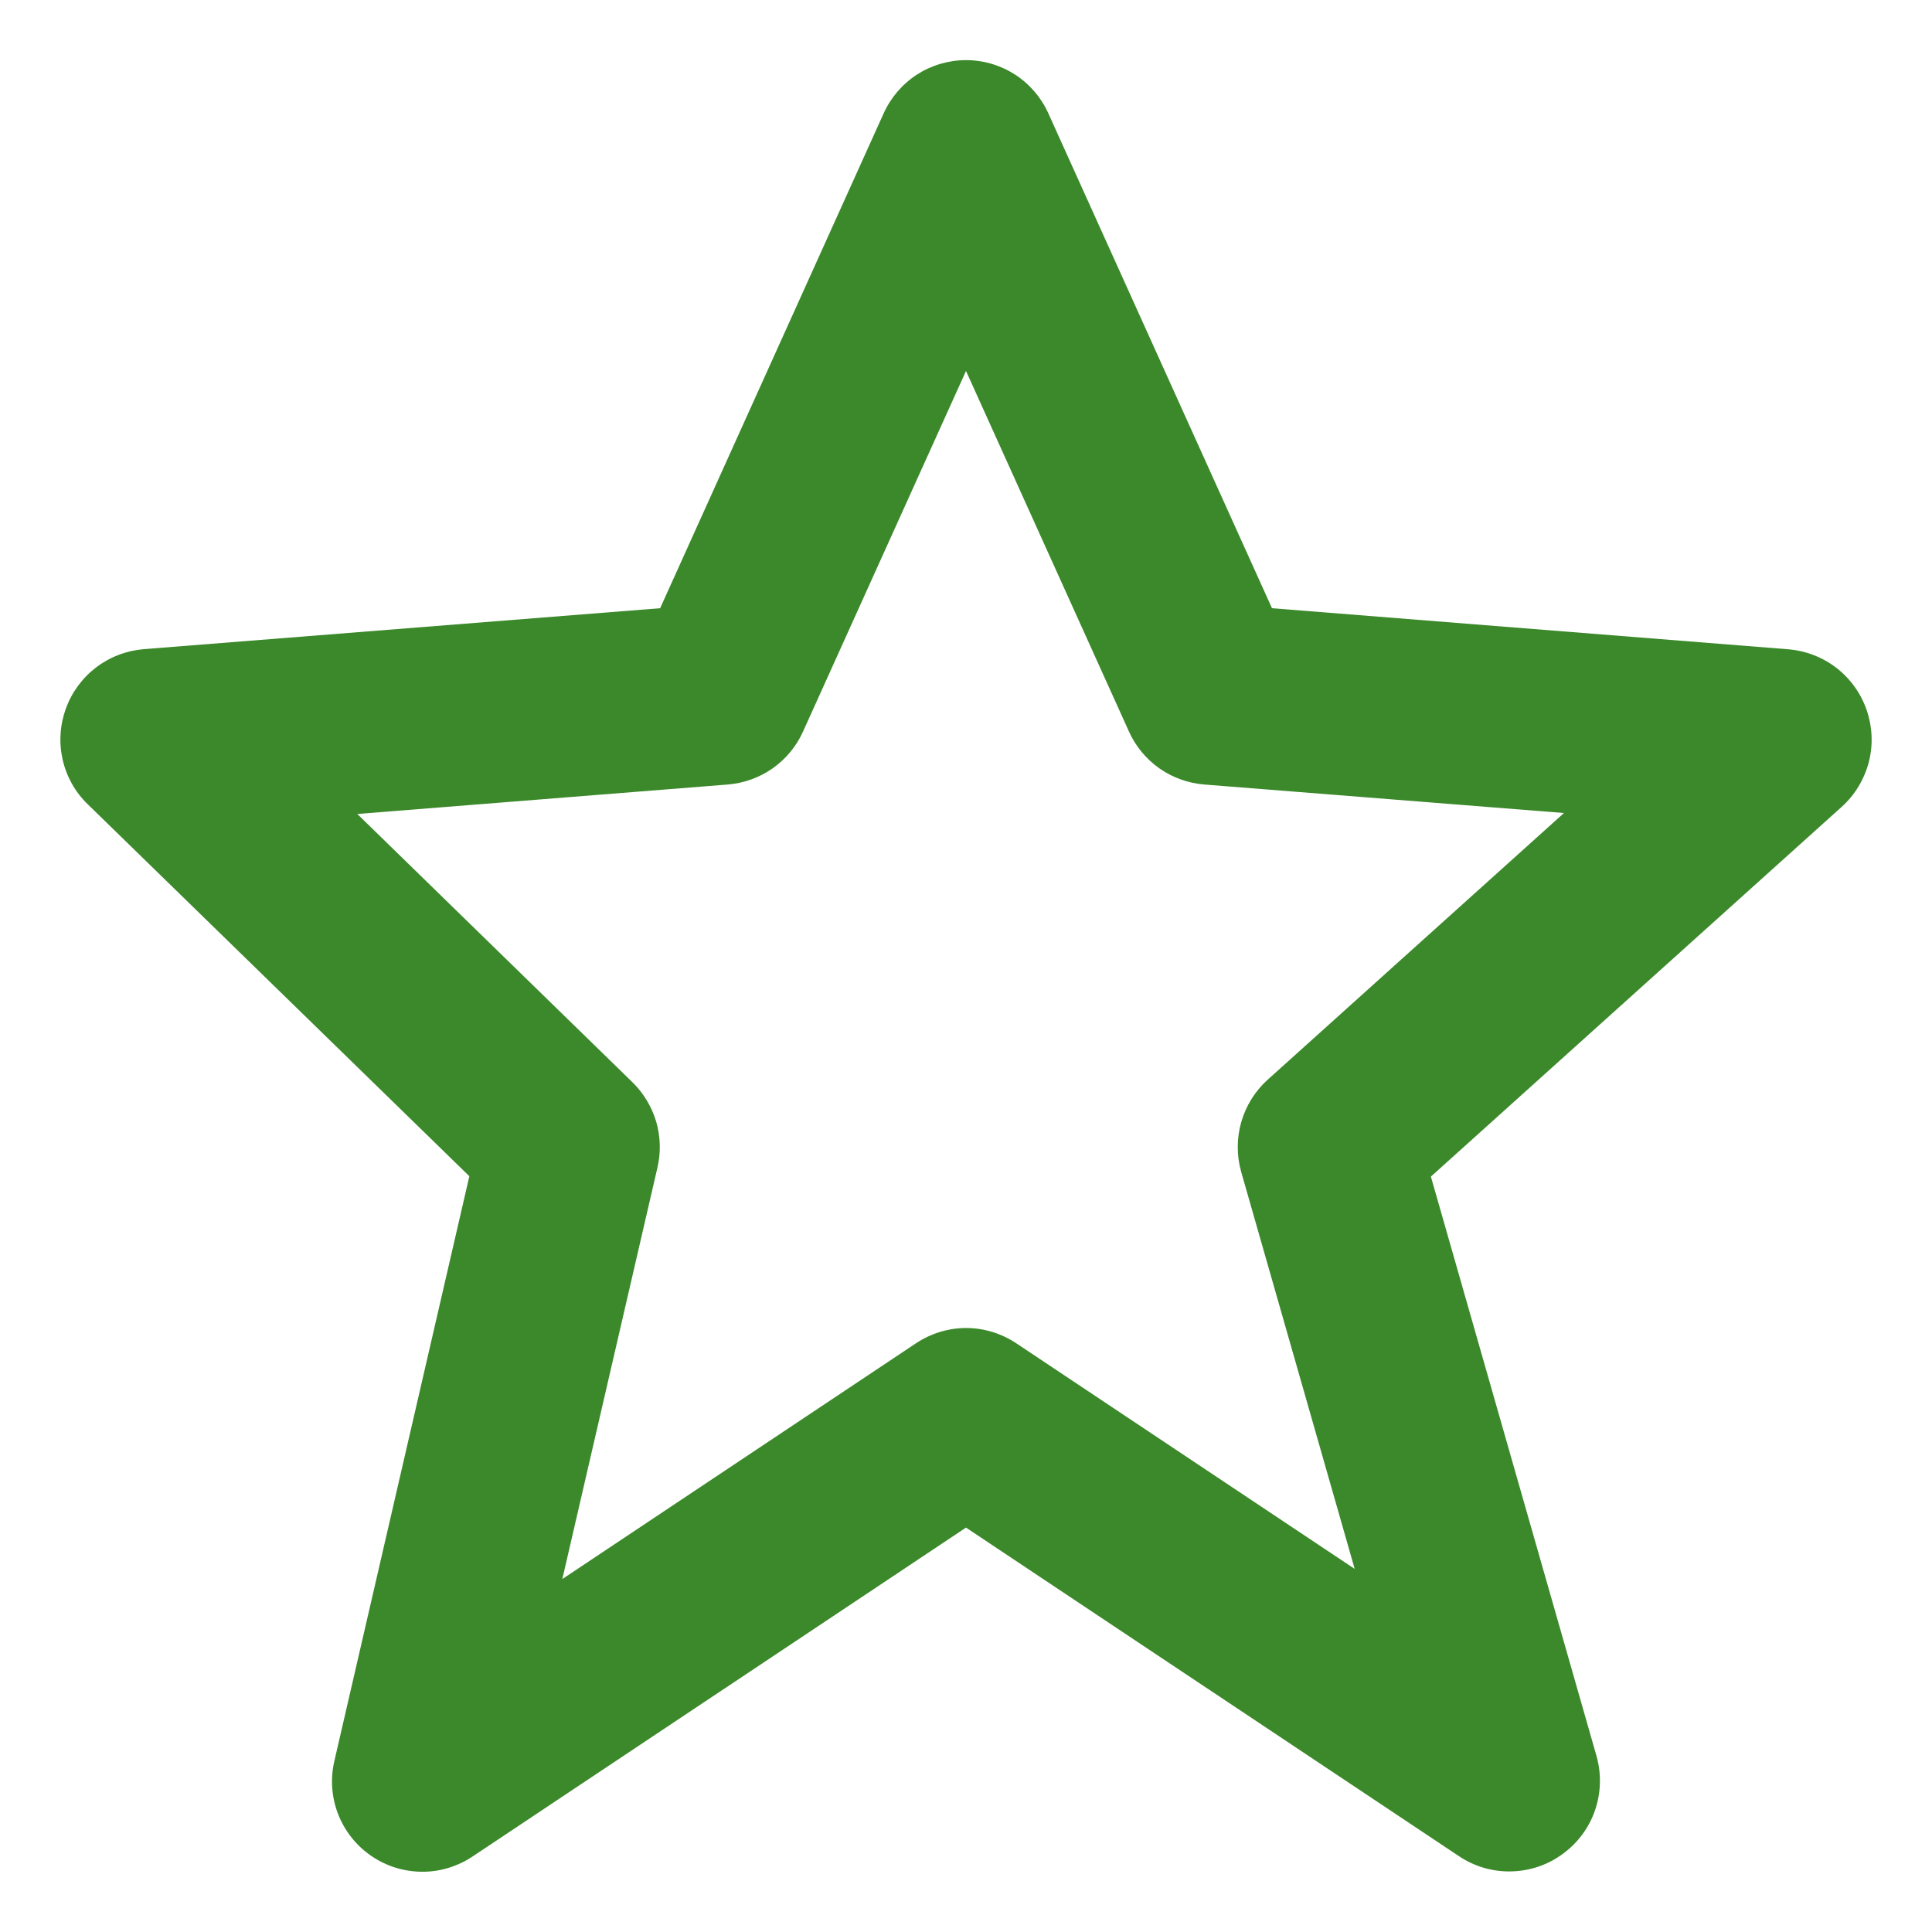
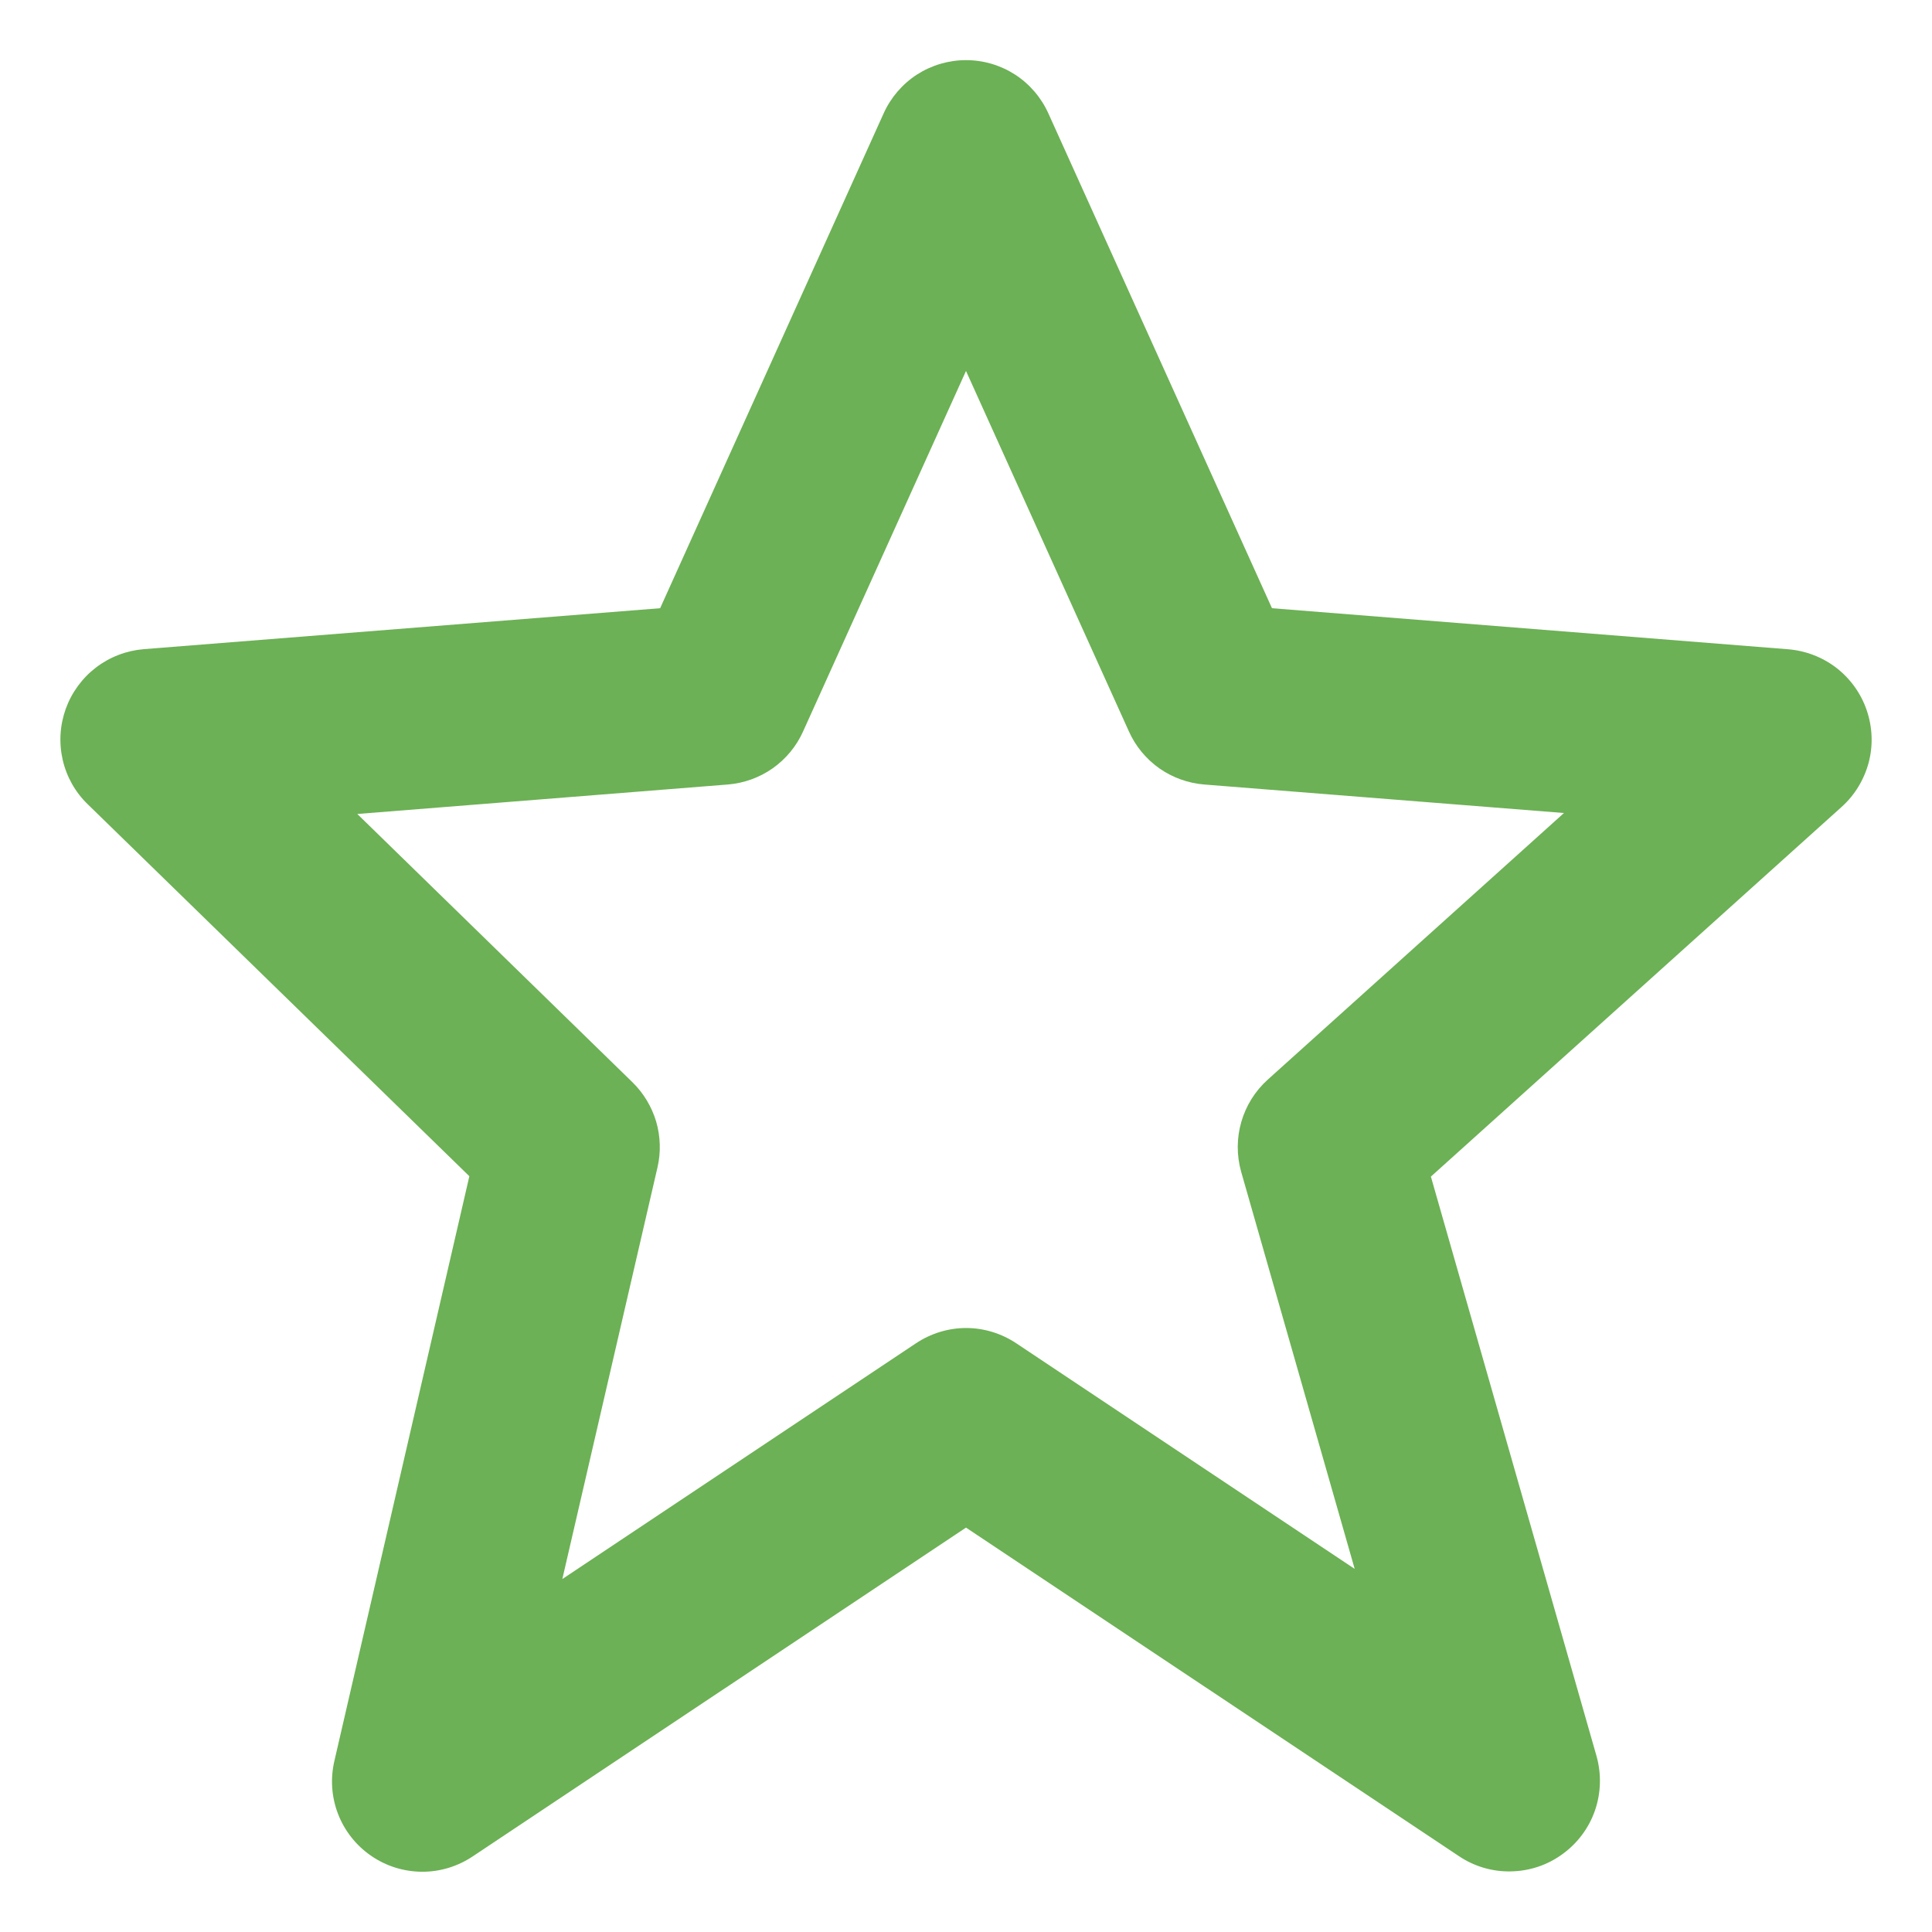
<svg xmlns="http://www.w3.org/2000/svg" width="16" height="16" viewBox="0 0 16 16" fill="none">
-   <path d="M3.887 9.741L2.77 14.58C2.735 14.727 2.745 14.88 2.799 15.021C2.853 15.162 2.949 15.283 3.072 15.368C3.196 15.454 3.343 15.5 3.494 15.501C3.644 15.502 3.791 15.457 3.916 15.373L8 12.651L12.084 15.373C12.211 15.458 12.362 15.502 12.515 15.498C12.669 15.495 12.817 15.445 12.941 15.354C13.065 15.264 13.159 15.138 13.209 14.993C13.259 14.848 13.263 14.691 13.222 14.544L11.85 9.744L15.252 6.682C15.361 6.584 15.438 6.456 15.476 6.314C15.513 6.172 15.507 6.023 15.46 5.884C15.413 5.745 15.326 5.623 15.211 5.533C15.095 5.443 14.955 5.389 14.809 5.377L10.534 5.037L8.683 0.941C8.624 0.809 8.528 0.697 8.407 0.618C8.286 0.54 8.145 0.498 8 0.498C7.856 0.498 7.714 0.54 7.593 0.618C7.472 0.697 7.376 0.809 7.317 0.941L5.467 5.037L1.191 5.376C1.047 5.388 0.91 5.44 0.795 5.528C0.681 5.615 0.594 5.734 0.545 5.869C0.496 6.005 0.487 6.151 0.519 6.292C0.551 6.432 0.623 6.561 0.727 6.661L3.887 9.741ZM6.027 6.497C6.161 6.486 6.289 6.44 6.399 6.363C6.509 6.285 6.596 6.18 6.651 6.057L8 3.072L9.349 6.057C9.404 6.18 9.491 6.285 9.601 6.363C9.711 6.44 9.839 6.486 9.973 6.497L12.952 6.733L10.499 8.941C10.286 9.133 10.201 9.429 10.279 9.705L11.219 12.993L8.417 11.125C8.294 11.043 8.149 10.998 8.001 10.998C7.853 10.998 7.708 11.043 7.585 11.125L4.657 13.077L5.445 9.668C5.474 9.543 5.47 9.412 5.434 9.288C5.397 9.165 5.33 9.053 5.238 8.963L2.959 6.741L6.027 6.497Z" fill="#3B892A" />
+   <path d="M3.887 9.741L2.77 14.58C2.735 14.727 2.745 14.88 2.799 15.021C2.853 15.162 2.949 15.283 3.072 15.368C3.196 15.454 3.343 15.5 3.494 15.501C3.644 15.502 3.791 15.457 3.916 15.373L8 12.651L12.084 15.373C12.211 15.458 12.362 15.502 12.515 15.498C12.669 15.495 12.817 15.445 12.941 15.354C13.065 15.264 13.159 15.138 13.209 14.993C13.259 14.848 13.263 14.691 13.222 14.544L11.85 9.744L15.252 6.682C15.361 6.584 15.438 6.456 15.476 6.314C15.513 6.172 15.507 6.023 15.46 5.884C15.413 5.745 15.326 5.623 15.211 5.533C15.095 5.443 14.955 5.389 14.809 5.377L10.534 5.037L8.683 0.941C8.624 0.809 8.528 0.697 8.407 0.618C8.286 0.54 8.145 0.498 8 0.498C7.856 0.498 7.714 0.54 7.593 0.618C7.472 0.697 7.376 0.809 7.317 0.941L5.467 5.037L1.191 5.376C1.047 5.388 0.91 5.44 0.795 5.528C0.681 5.615 0.594 5.734 0.545 5.869C0.496 6.005 0.487 6.151 0.519 6.292C0.551 6.432 0.623 6.561 0.727 6.661L3.887 9.741ZM6.027 6.497C6.161 6.486 6.289 6.44 6.399 6.363C6.509 6.285 6.596 6.18 6.651 6.057L8 3.072L9.349 6.057C9.404 6.18 9.491 6.285 9.601 6.363C9.711 6.44 9.839 6.486 9.973 6.497L12.952 6.733L10.499 8.941C10.286 9.133 10.201 9.429 10.279 9.705L11.219 12.993L8.417 11.125C8.294 11.043 8.149 10.998 8.001 10.998C7.853 10.998 7.708 11.043 7.585 11.125L4.657 13.077L5.445 9.668C5.474 9.543 5.47 9.412 5.434 9.288C5.397 9.165 5.33 9.053 5.238 8.963L2.959 6.741L6.027 6.497Z" fill="#6CB155" />
</svg>
